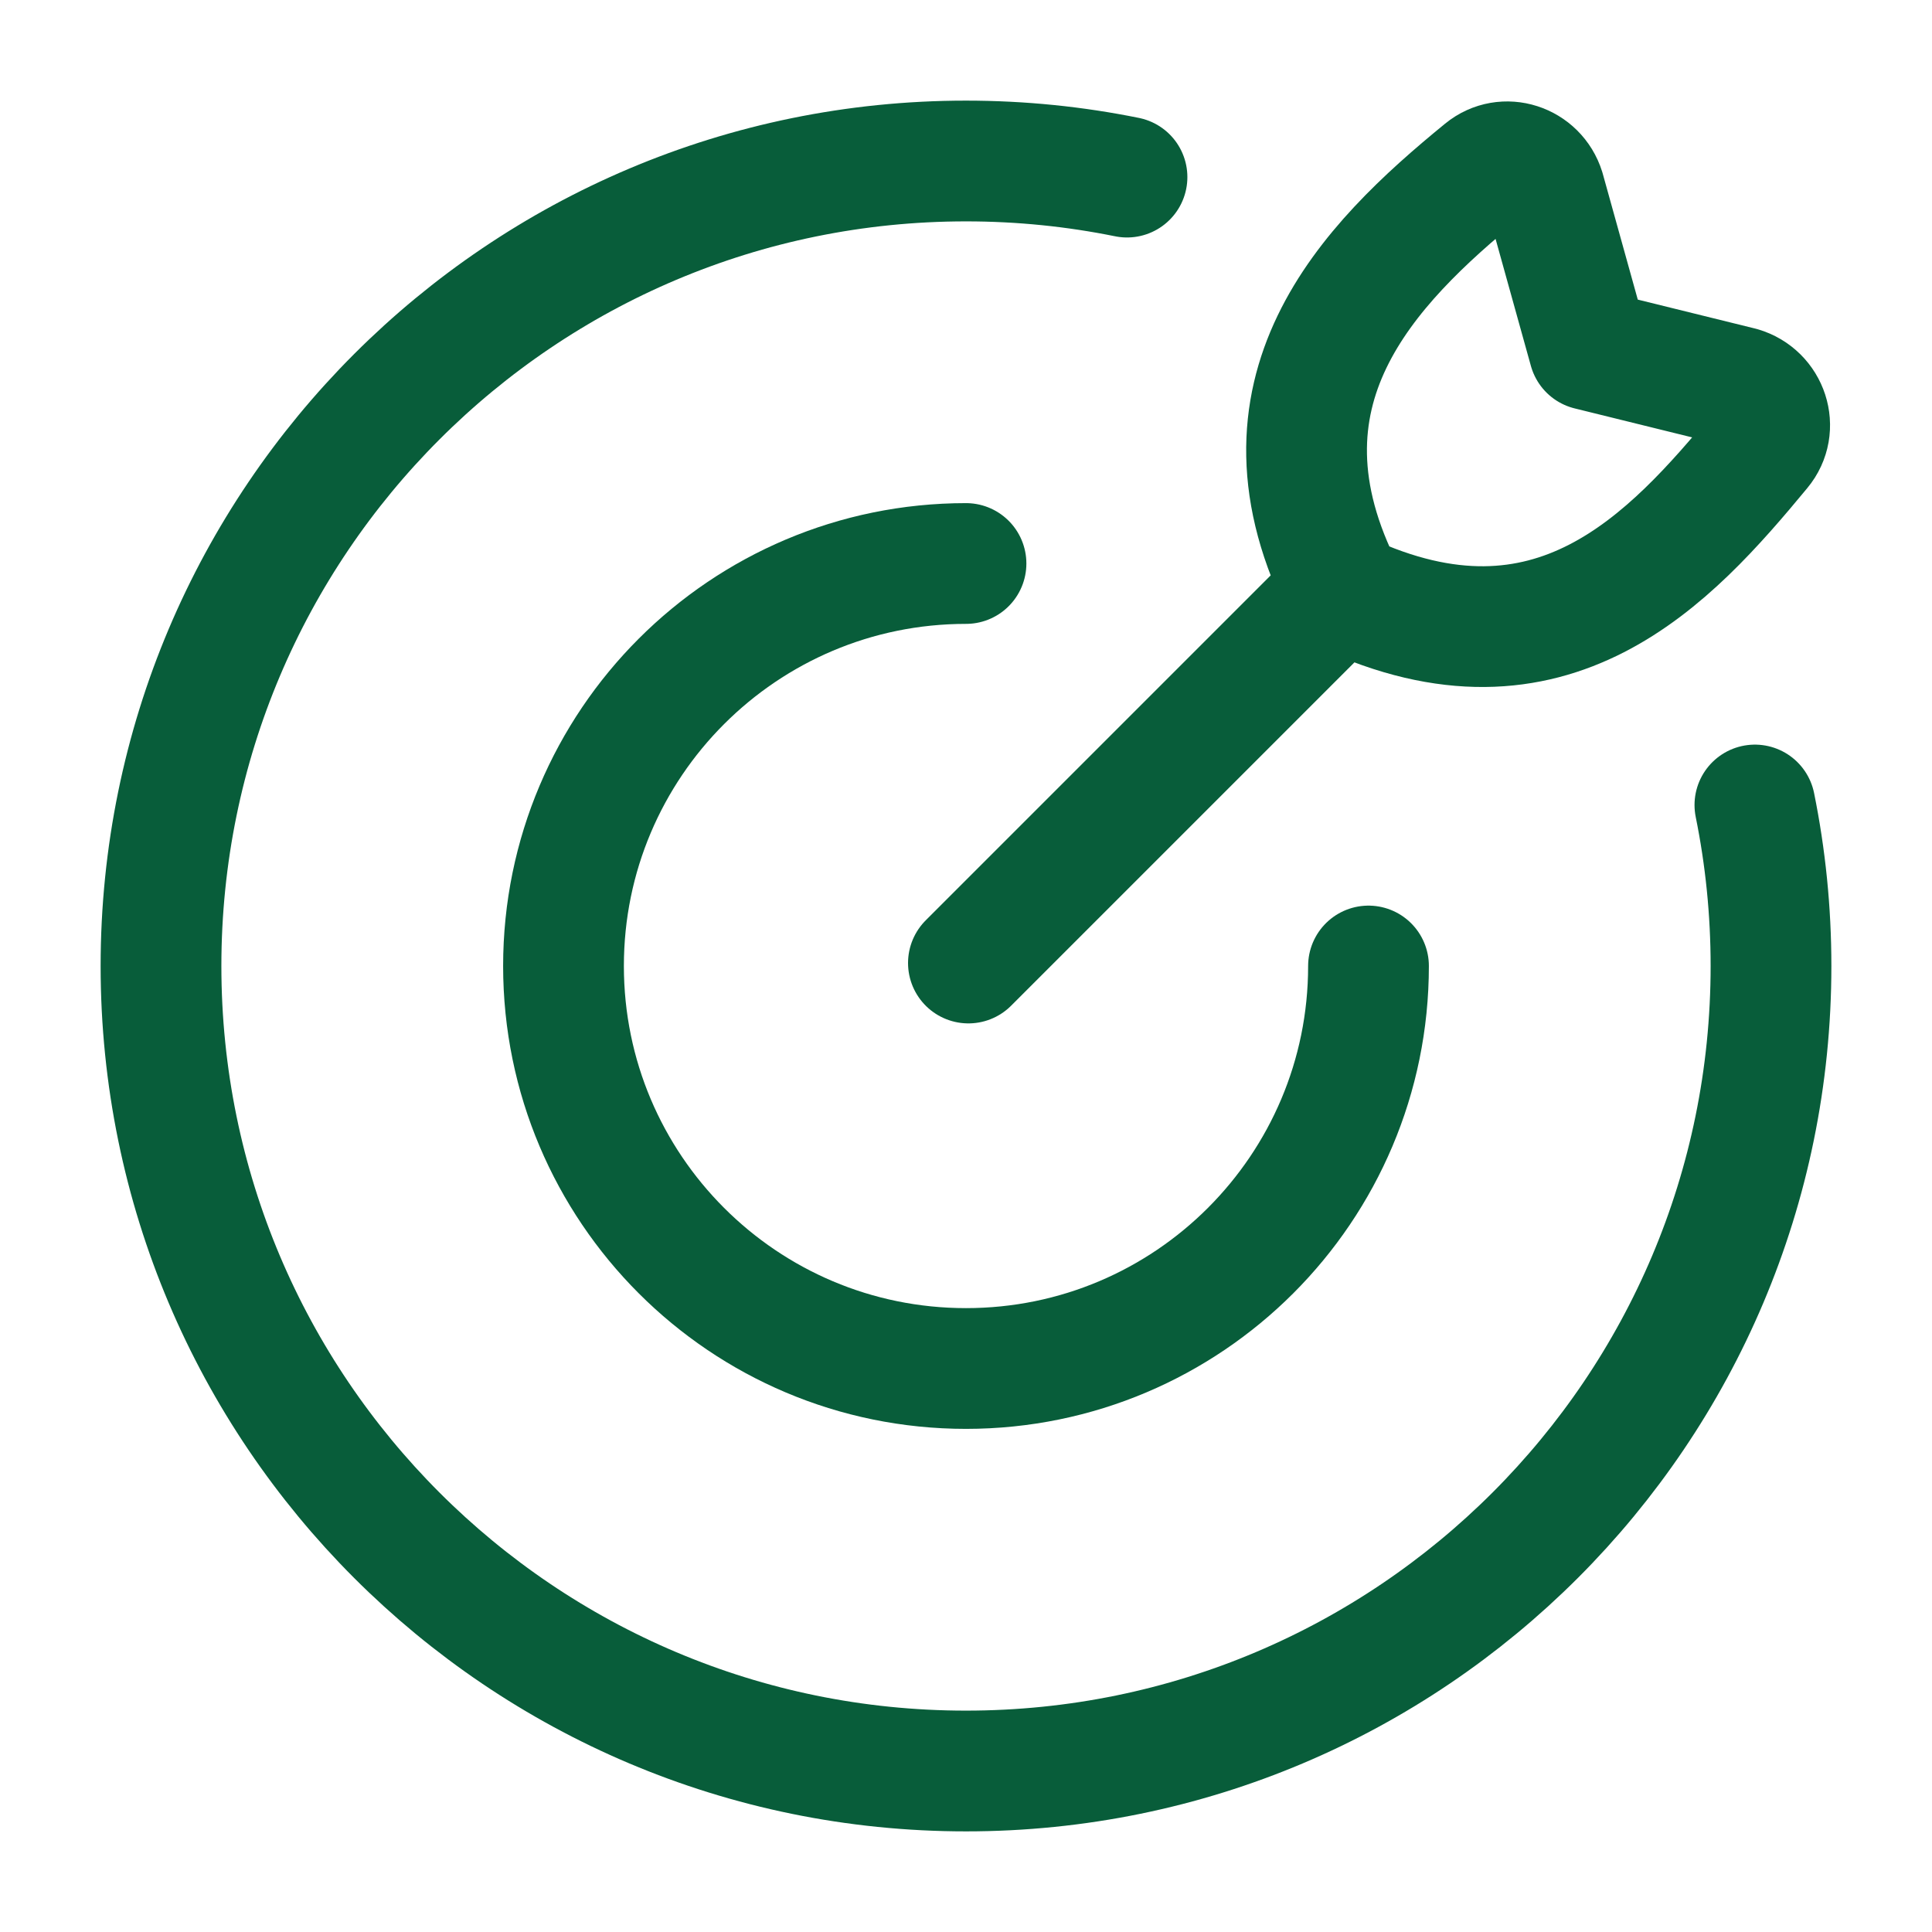
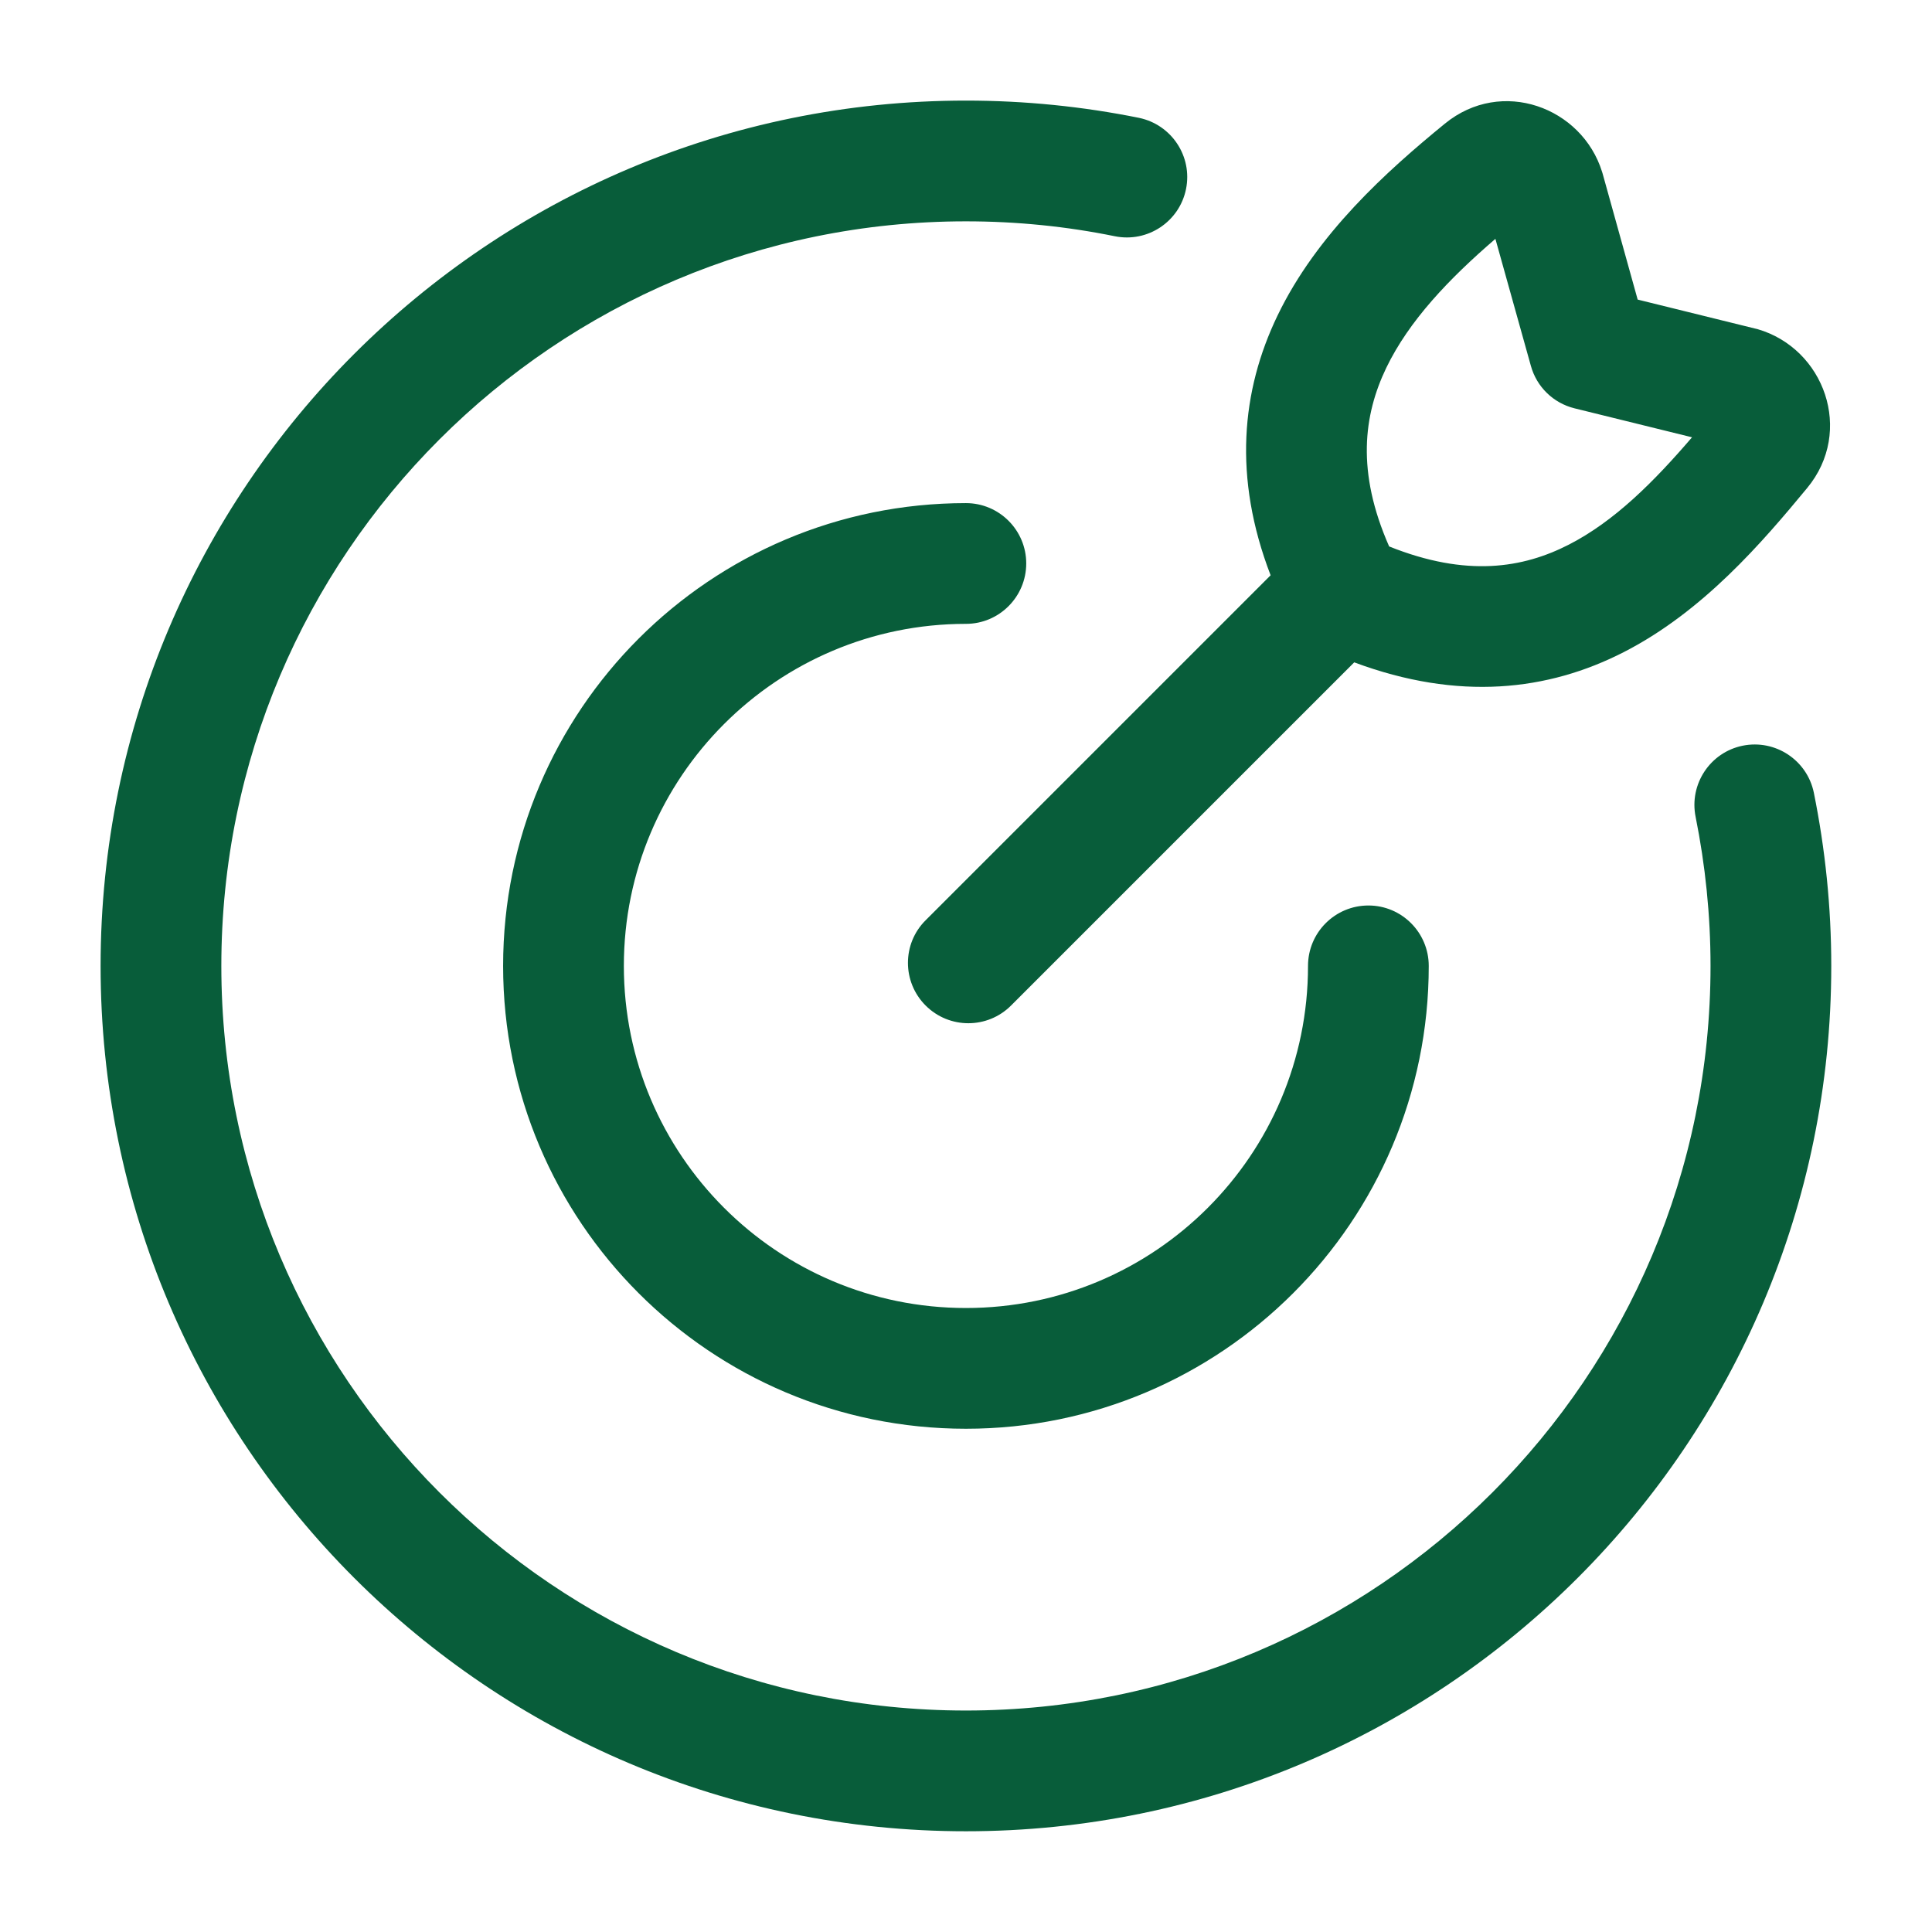
- <svg xmlns="http://www.w3.org/2000/svg" viewBox="0 0 24 24" width="24" height="24" fill="none" style="color:#085d3a">
-   <path d="M17 12C17 14.761 14.761 17 12 17C9.239 17 7 14.761 7 12C7 9.239 9.239 7 12 7" stroke="currentColor" stroke-linecap="round" stroke-width="1.5" />
-   <path d="M14 2.2C13.354 2.069 12.685 2 12 2C6.477 2 2 6.477 2 12C2 17.523 6.477 22 12 22C17.523 22 22 17.523 22 12C22 11.315 21.931 10.646 21.8 10" stroke="currentColor" stroke-linecap="round" stroke-width="1.5" />
-   <path d="M12.03 11.963L16.583 7.41M19.74 4.345L19.187 2.357C19.085 2.03 18.691 1.9 18.426 2.117C16.99 3.29 15.425 4.871 16.703 7.364C19.277 8.565 20.747 6.946 21.873 5.585C22.098 5.315 21.962 4.908 21.625 4.81L19.74 4.345Z" stroke="currentColor" stroke-linecap="round" stroke-linejoin="round" stroke-width="1.5" />
+ <svg xmlns="http://www.w3.org/2000/svg" width="14.001" height="14.001" viewBox="-0.729 -0.729 14.001 14.001" fill="none">
+   <svg width="12.542" height="12.542" viewBox="0 0 12.542 12.542" preserveAspectRatio="none" overflow="visible">
+     <g>
+       <g id="elements">
+         <path id="Icon" d="M0 6.271C0 2.808 2.808 0 6.271 0C6.7 0 7.119 0.043 7.525 0.125C7.761 0.174 7.914 0.404 7.866 0.641C7.818 0.878 7.587 1.031 7.35 0.983C7.002 0.912 6.641 0.875 6.271 0.875C3.291 0.875 0.875 3.291 0.875 6.271C0.875 9.251 3.291 11.667 6.271 11.667C9.251 11.667 11.667 9.251 11.667 6.271C11.667 5.901 11.629 5.54 11.559 5.191C11.511 4.954 11.664 4.723 11.9 4.675C12.137 4.627 12.368 4.78 12.416 5.017C12.498 5.423 12.542 5.842 12.542 6.271C12.542 9.734 9.734 12.542 6.271 12.542C2.808 12.542 0 9.734 0 6.271ZM6.271 3.792C4.902 3.792 3.792 4.902 3.792 6.271C3.792 7.64 4.902 8.75 6.271 8.75C7.64 8.75 8.75 7.64 8.75 6.271C8.75 6.029 8.946 5.833 9.188 5.833C9.429 5.833 9.625 6.029 9.625 6.271C9.625 8.123 8.123 9.625 6.271 9.625C4.418 9.625 2.917 8.123 2.917 6.271C2.917 4.418 4.418 2.917 6.271 2.917C6.512 2.917 6.708 3.113 6.708 3.354C6.708 3.596 6.512 3.792 6.271 3.792ZM10.881 0.516C10.735 0.048 10.153 -0.169 9.742 0.167C9.32 0.512 8.814 0.966 8.529 1.558C8.267 2.102 8.206 2.73 8.479 3.44L5.979 5.94C5.808 6.11 5.808 6.387 5.979 6.558C6.15 6.729 6.427 6.729 6.598 6.558L9.085 4.071C9.842 4.353 10.489 4.278 11.038 3.997C11.613 3.703 12.043 3.2 12.367 2.808C12.709 2.395 12.491 1.796 12.007 1.656C12.001 1.655 11.996 1.653 11.99 1.652L11.139 1.442L10.885 0.529C10.884 0.524 10.882 0.52 10.881 0.516ZM10.64 3.218C10.308 3.388 9.9 3.456 9.338 3.231C9.099 2.689 9.153 2.279 9.317 1.937C9.482 1.595 9.771 1.292 10.108 1.002L10.365 1.922C10.407 2.075 10.528 2.192 10.681 2.23L11.533 2.44C11.254 2.765 10.97 3.049 10.64 3.218Z" fill-rule="evenodd" clip-rule="evenodd" fill="#085D3A" />
+       </g>
+     </g>
+   </svg>
</svg>
